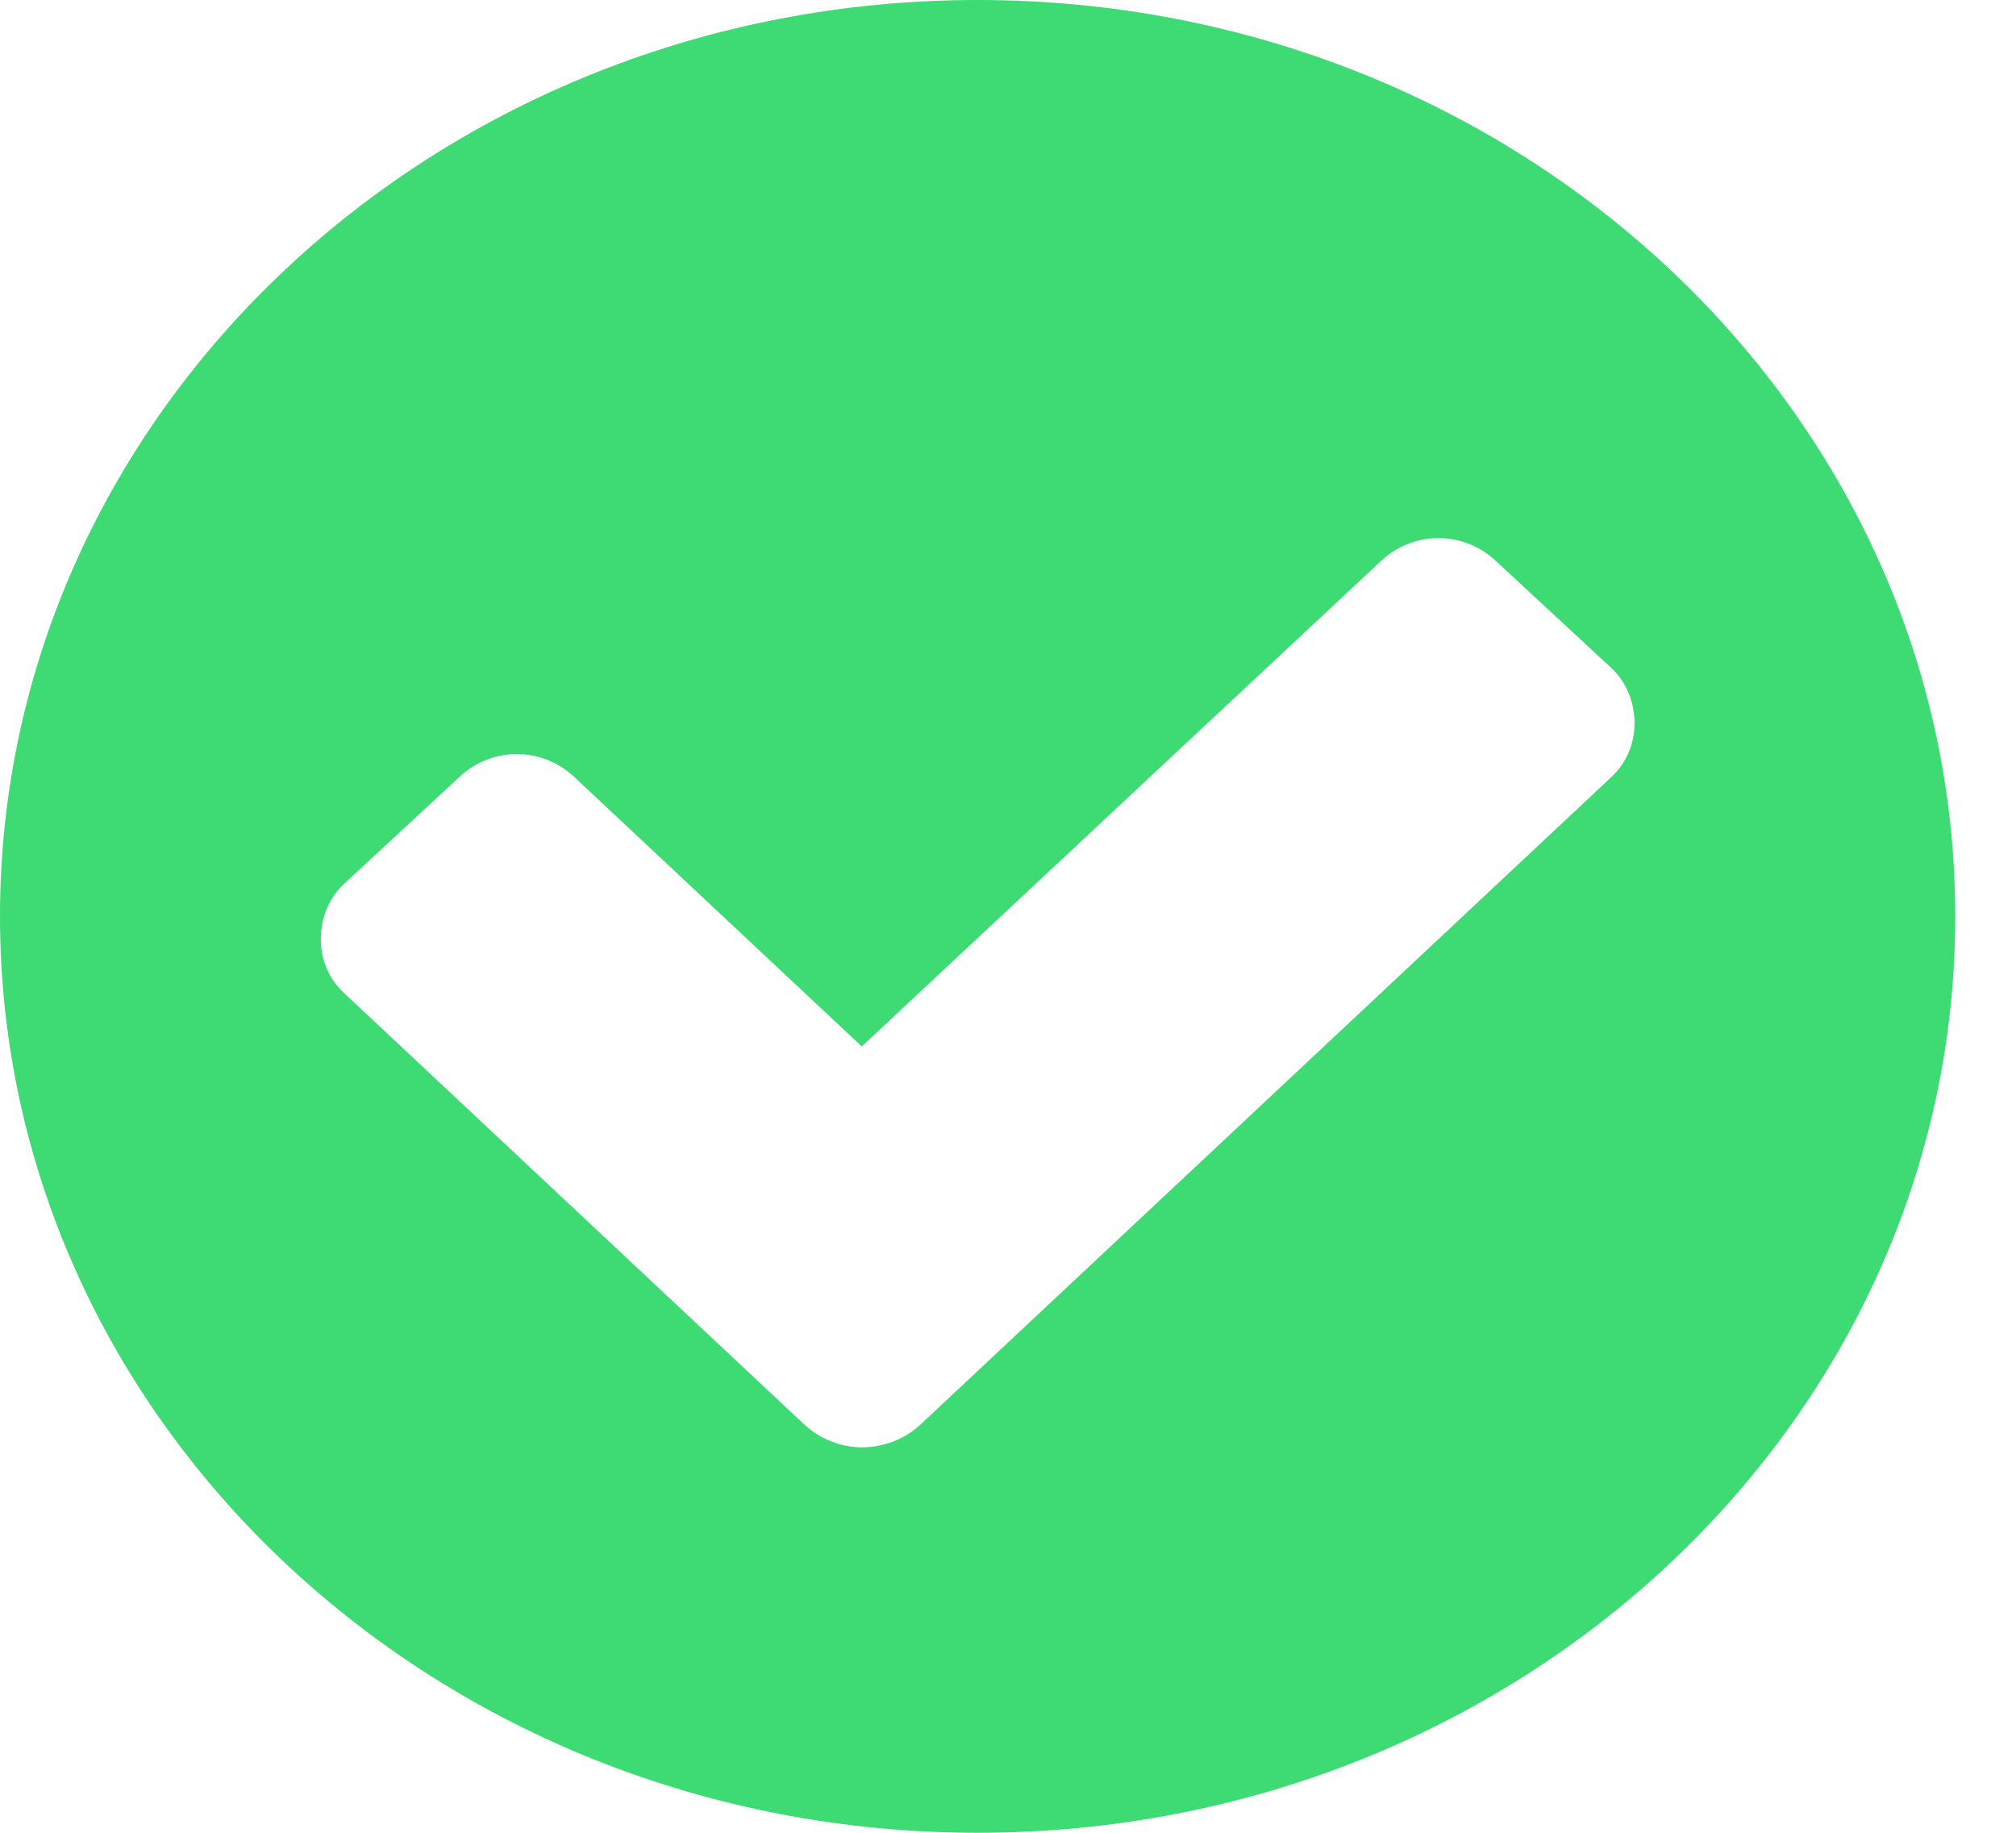
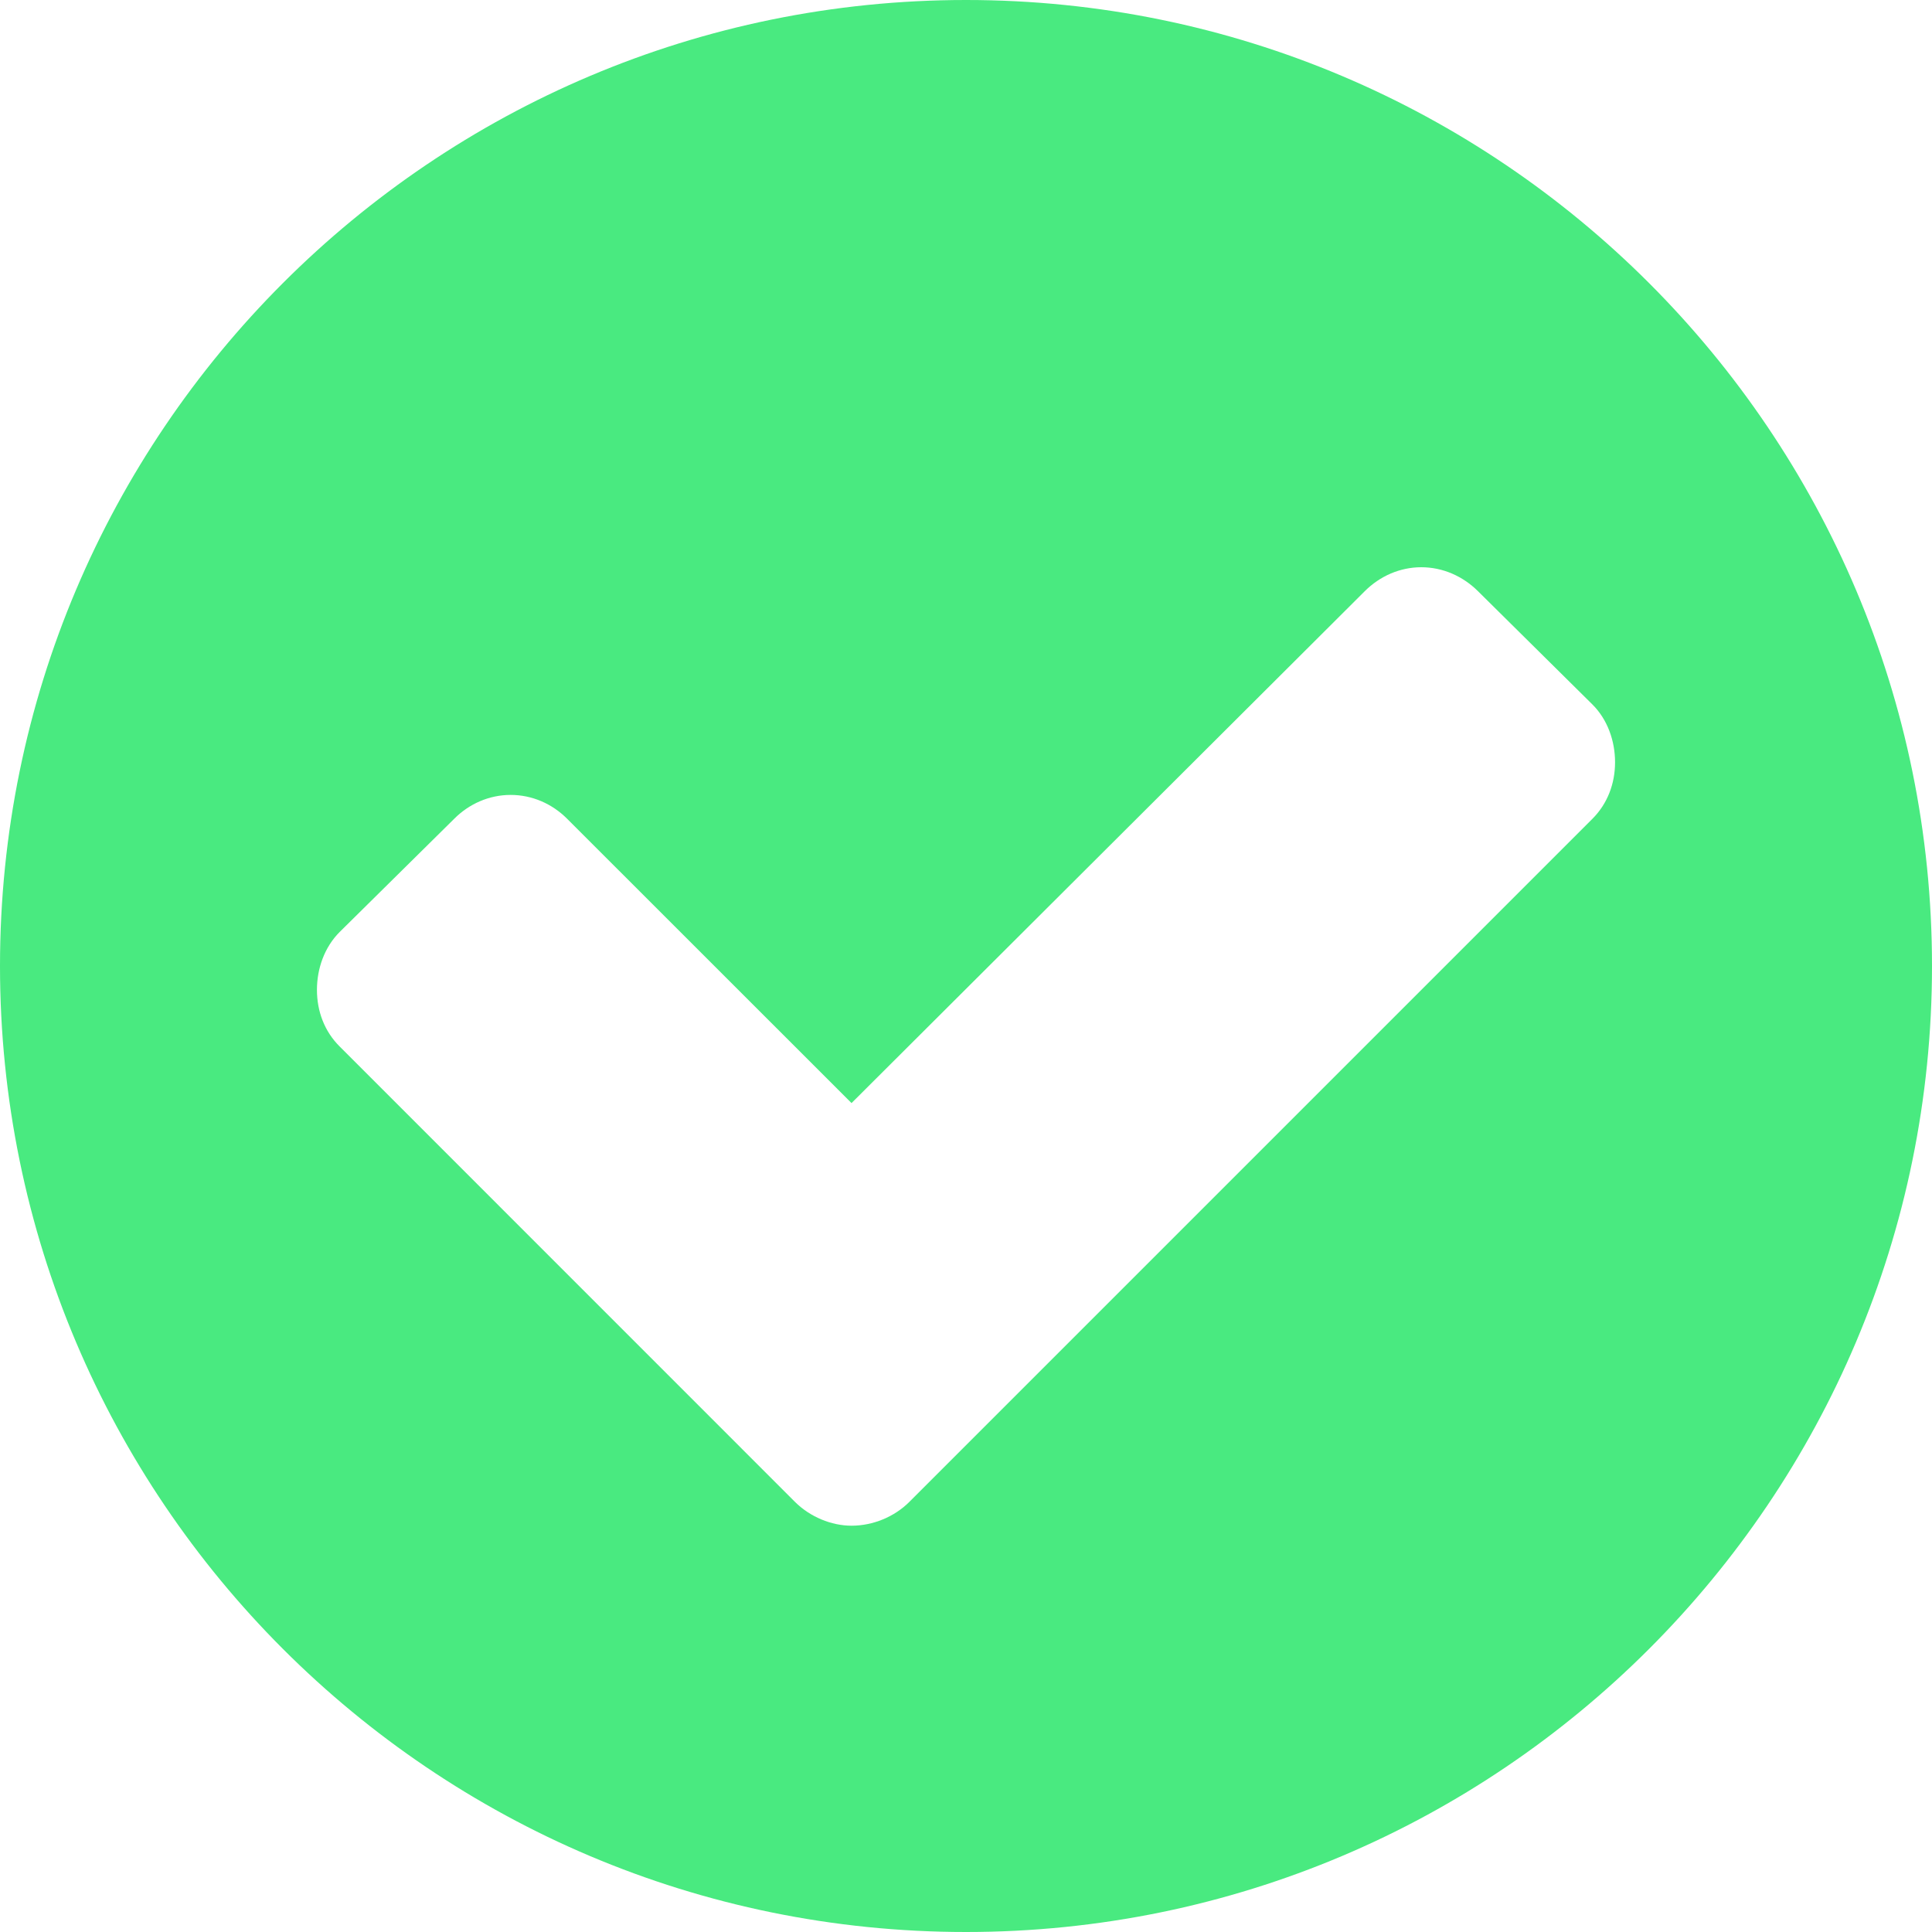
- <svg xmlns="http://www.w3.org/2000/svg" width="22" height="20" viewBox="0 0 22 20" fill="none">
-   <path d="M17.837 7.891C17.837 7.669 17.753 7.448 17.587 7.292L16.322 6.12C16.156 5.964 15.934 5.872 15.697 5.872C15.461 5.872 15.239 5.964 15.072 6.12L9.404 11.419L6.265 8.477C6.098 8.32 5.876 8.229 5.64 8.229C5.404 8.229 5.181 8.32 5.015 8.477L3.751 9.648C3.584 9.805 3.501 10.026 3.501 10.247C3.501 10.469 3.584 10.677 3.751 10.833L8.779 15.547C8.946 15.703 9.182 15.794 9.404 15.794C9.641 15.794 9.877 15.703 10.043 15.547L17.587 8.477C17.753 8.32 17.837 8.112 17.837 7.891ZM21.337 10C21.337 15.521 16.559 20 10.669 20C4.779 20 0 15.521 0 10C0 4.479 4.779 0 10.669 0C16.559 0 21.337 4.479 21.337 10Z" fill="#3EDA73" />
+ <svg xmlns="http://www.w3.org/2000/svg" width="20" height="20" viewBox="0 0 20 20" fill="none">
+   <path d="M16.719 7.891C16.719 7.669 16.641 7.448 16.484 7.292L15.3 6.12C15.143 5.964 14.935 5.872 14.713 5.872C14.492 5.872 14.284 5.964 14.128 6.12L8.815 11.419L5.872 8.477C5.716 8.32 5.508 8.229 5.286 8.229C5.065 8.229 4.857 8.32 4.701 8.477L3.516 9.648C3.359 9.805 3.281 10.026 3.281 10.247C3.281 10.469 3.359 10.677 3.516 10.833L8.229 15.547C8.385 15.703 8.607 15.794 8.815 15.794C9.036 15.794 9.258 15.703 9.414 15.547L16.484 8.477C16.641 8.32 16.719 8.112 16.719 7.891ZM20 10C20 15.521 15.521 20 10 20C4.479 20 0 15.521 0 10C0 4.479 4.479 0 10 0C15.521 0 20 4.479 20 10Z" fill="#49EA80" />
</svg>
